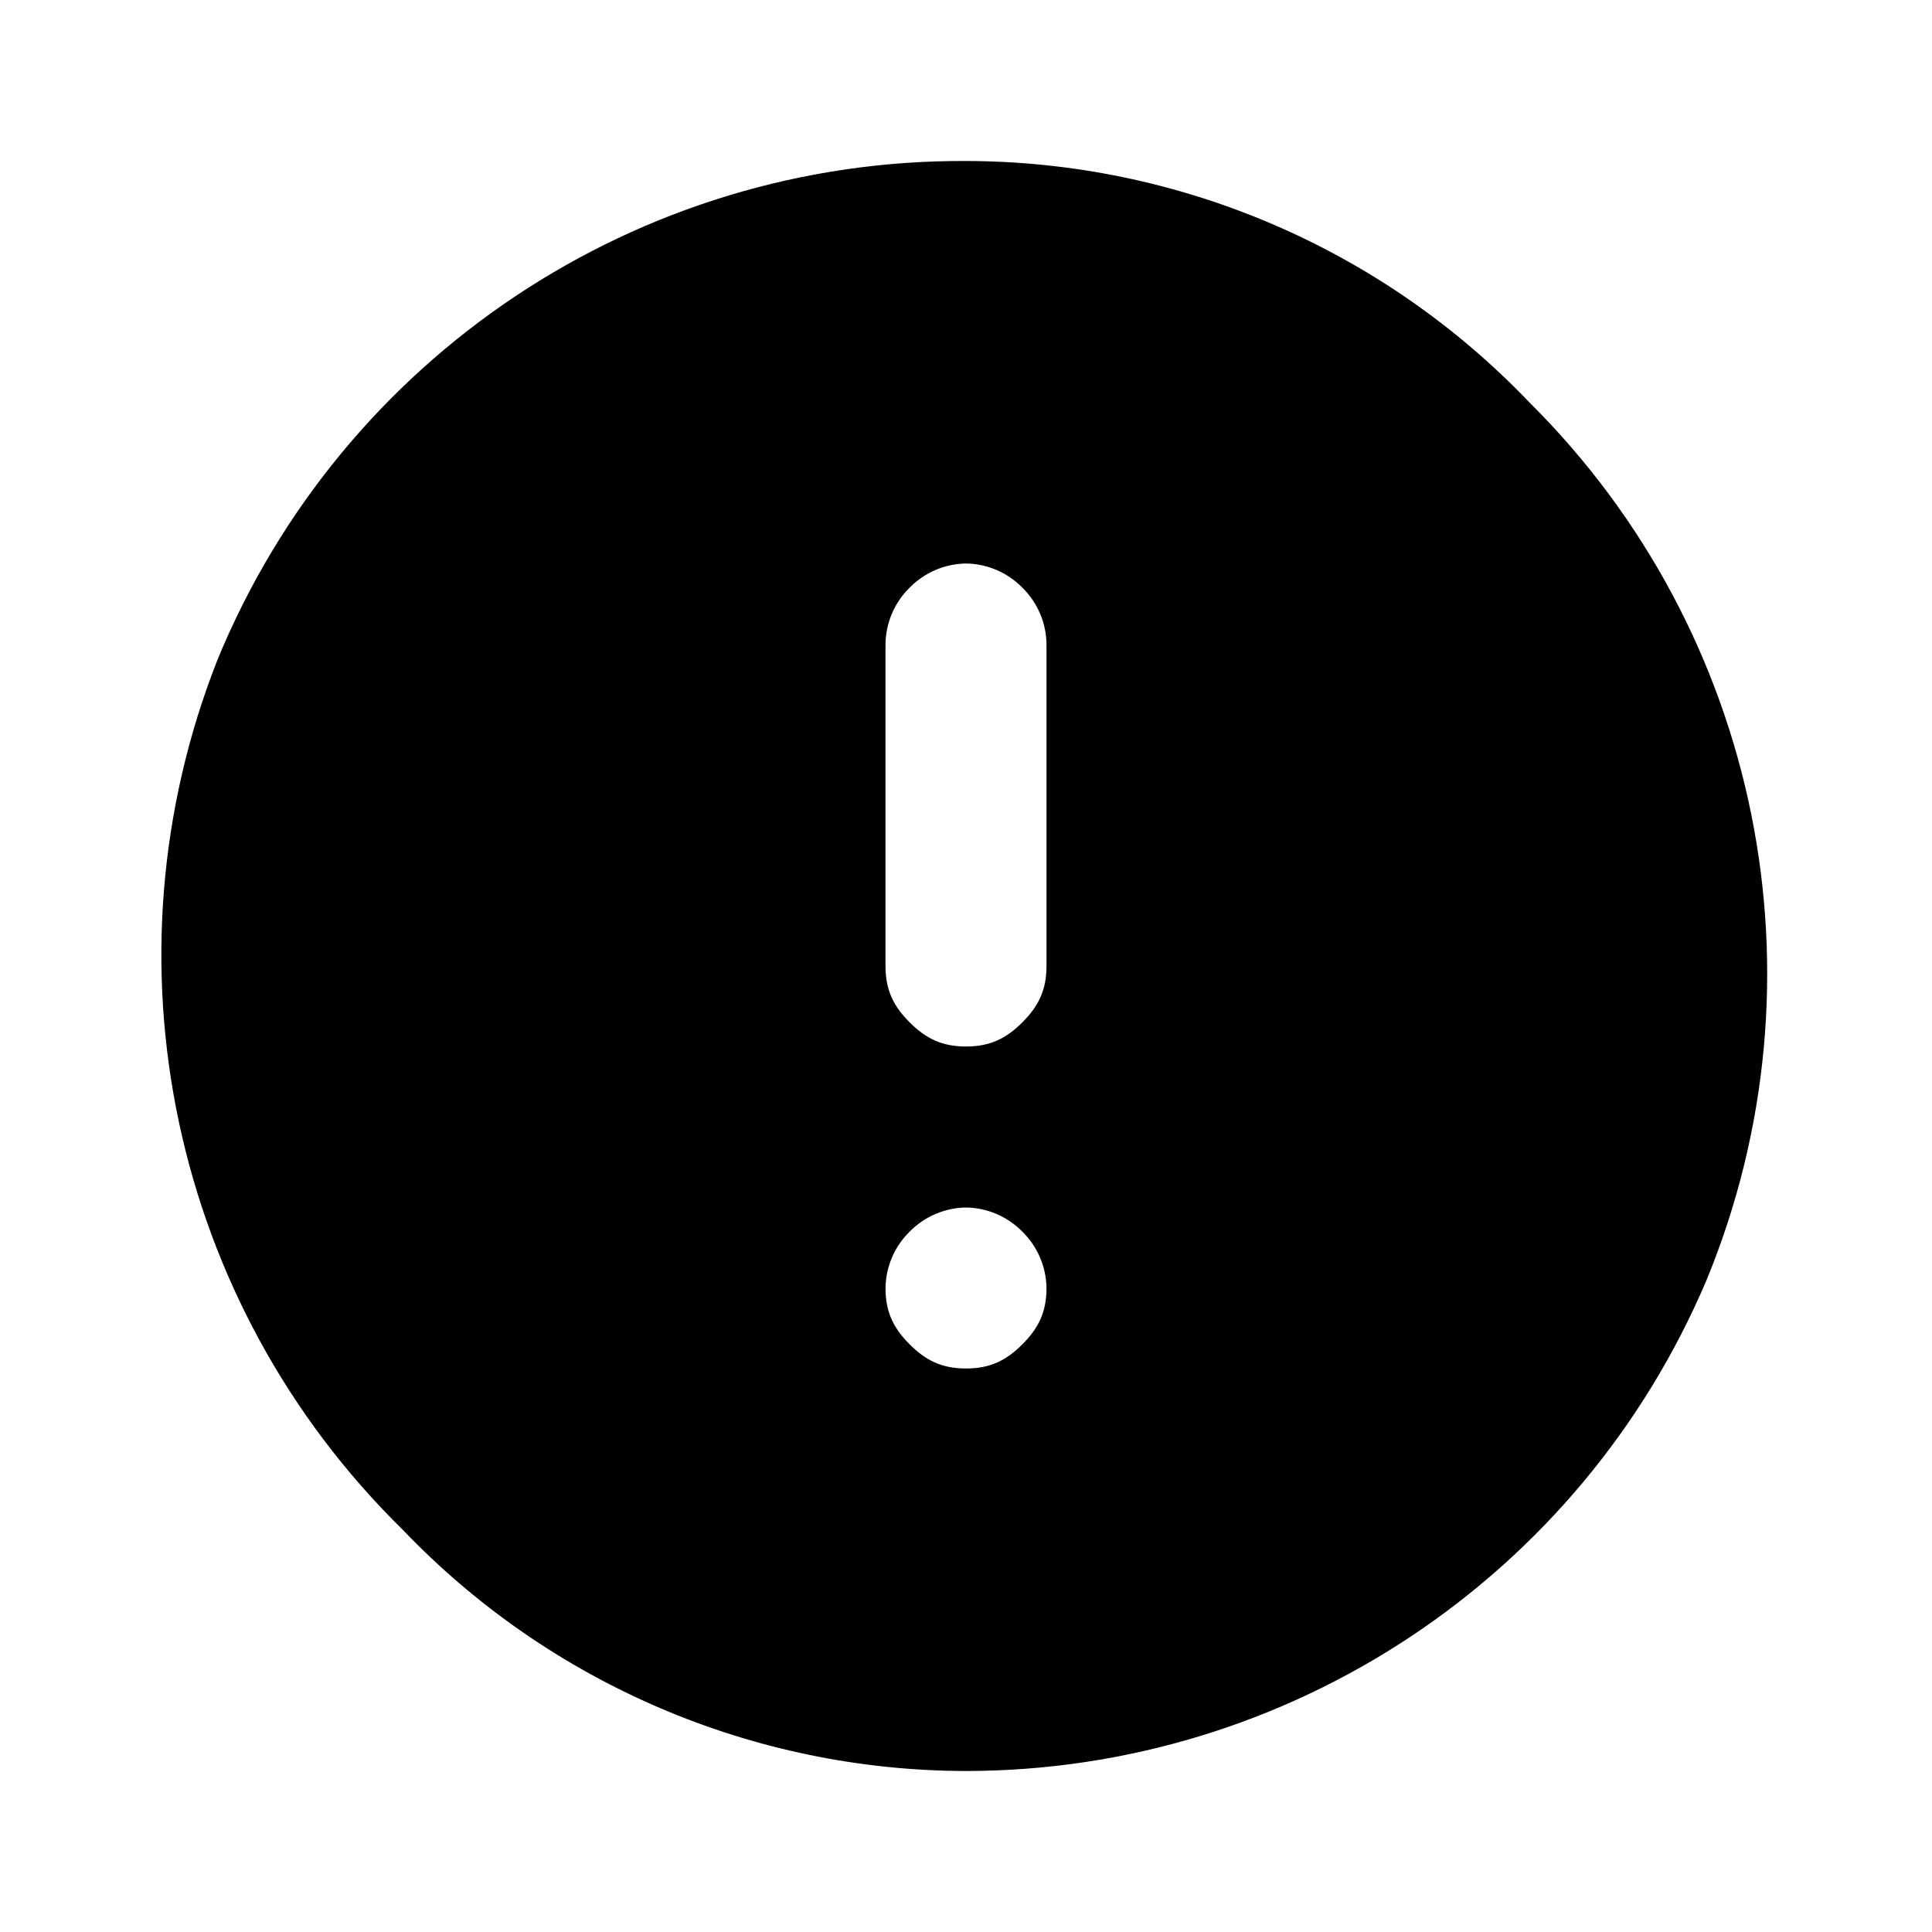
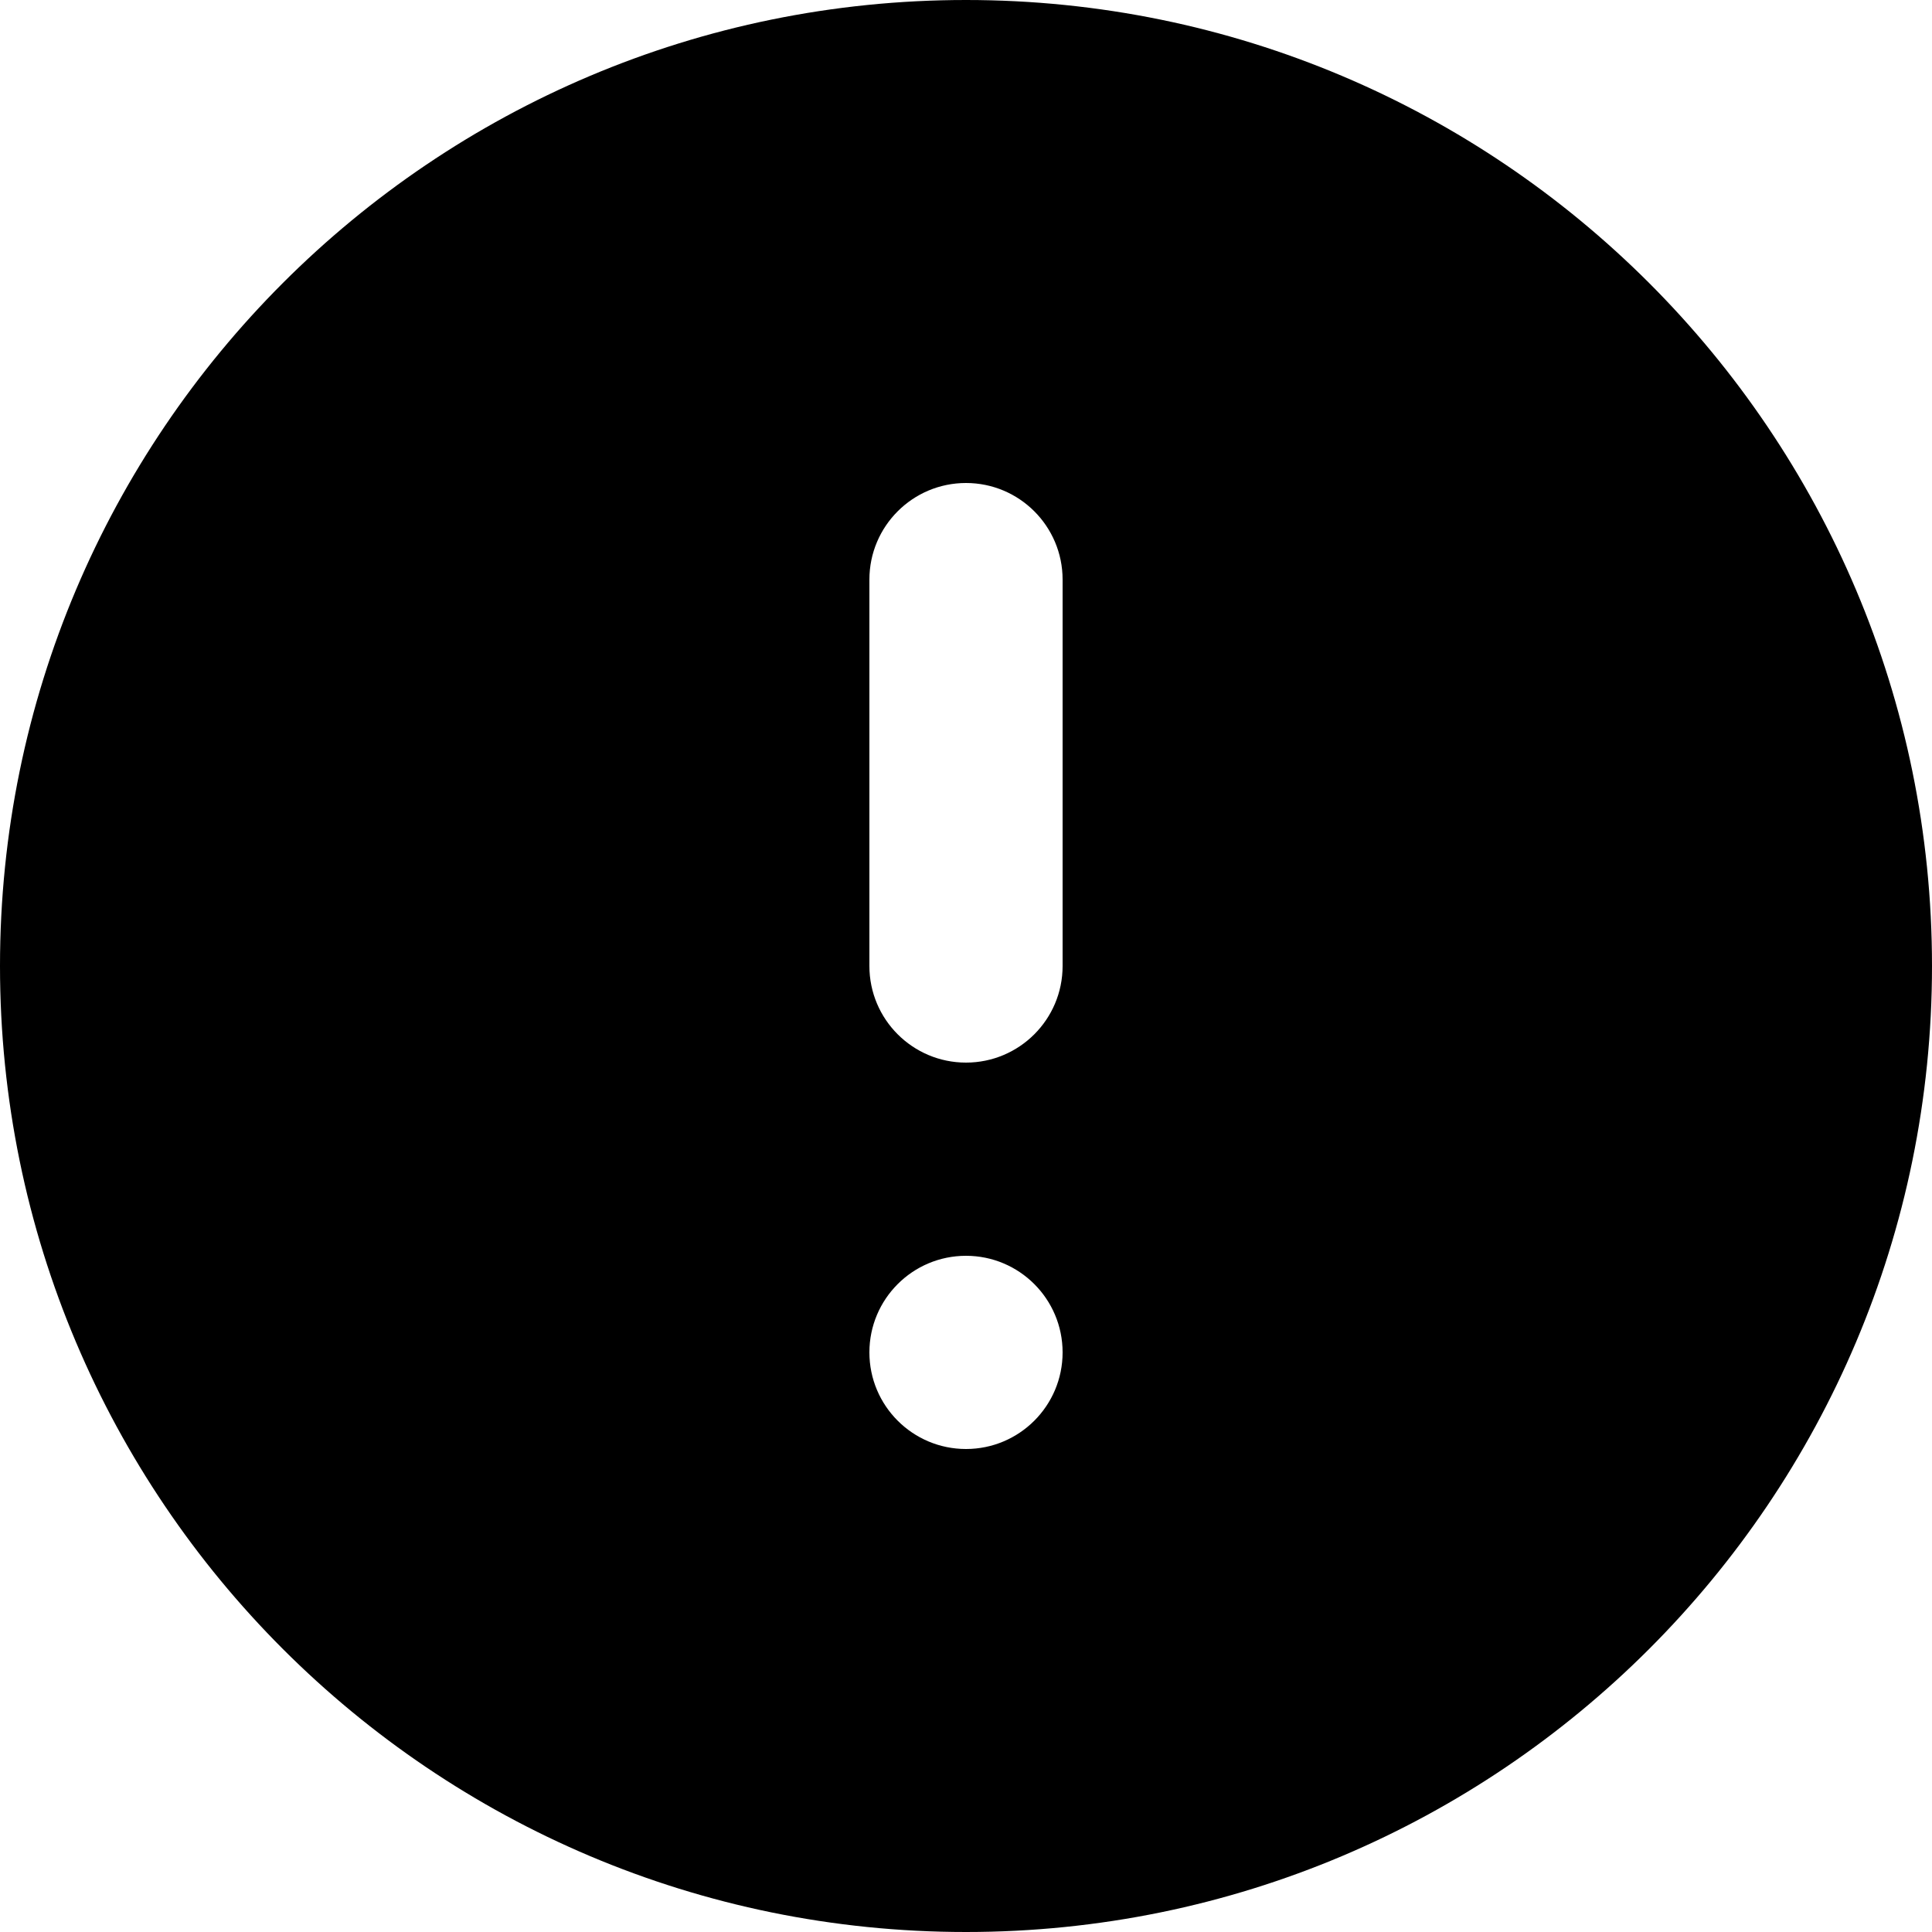
- <svg xmlns="http://www.w3.org/2000/svg" viewBox="0 0 24 24">
-   <path d="M12 13c.3 0 .5-.1.7-.3.2-.2.3-.4.3-.7V8a1 1 0 0 0-.3-.7A1 1 0 0 0 12 7a1 1 0 0 0-.7.3 1 1 0 0 0-.3.7v4c0 .3.1.5.3.7.2.2.4.3.7.3Zm0 4c.3 0 .5-.1.7-.3.2-.2.3-.4.3-.7a1 1 0 0 0-.3-.7 1 1 0 0 0-.7-.3 1 1 0 0 0-.7.3 1 1 0 0 0-.3.7c0 .3.1.5.3.7.2.2.4.3.7.3Zm0 5a9.7 9.7 0 0 1-7-3A10 10 0 0 1 2.7 8.2 10 10 0 0 1 12 2a9.7 9.7 0 0 1 7 3 10 10 0 0 1 2.2 10.9A10 10 0 0 1 12 22Z" fill="inherit" />
+ <svg xmlns="http://www.w3.org/2000/svg" fill="inherit" viewBox="0 0 24 24">
+   <path fill-rule="evenodd" clip-rule="evenodd" d="M24 12a12 12 0 1 1-24 0 12 12 0 0 1 24 0M10.8 7.2a1.2 1.2 0 0 1 2.4 0V12a1.2 1.2 0 0 1-2.4 0zM12 18a1.2 1.2 0 1 0 0-2.4 1.2 1.2 0 0 0 0 2.4" />
</svg>
